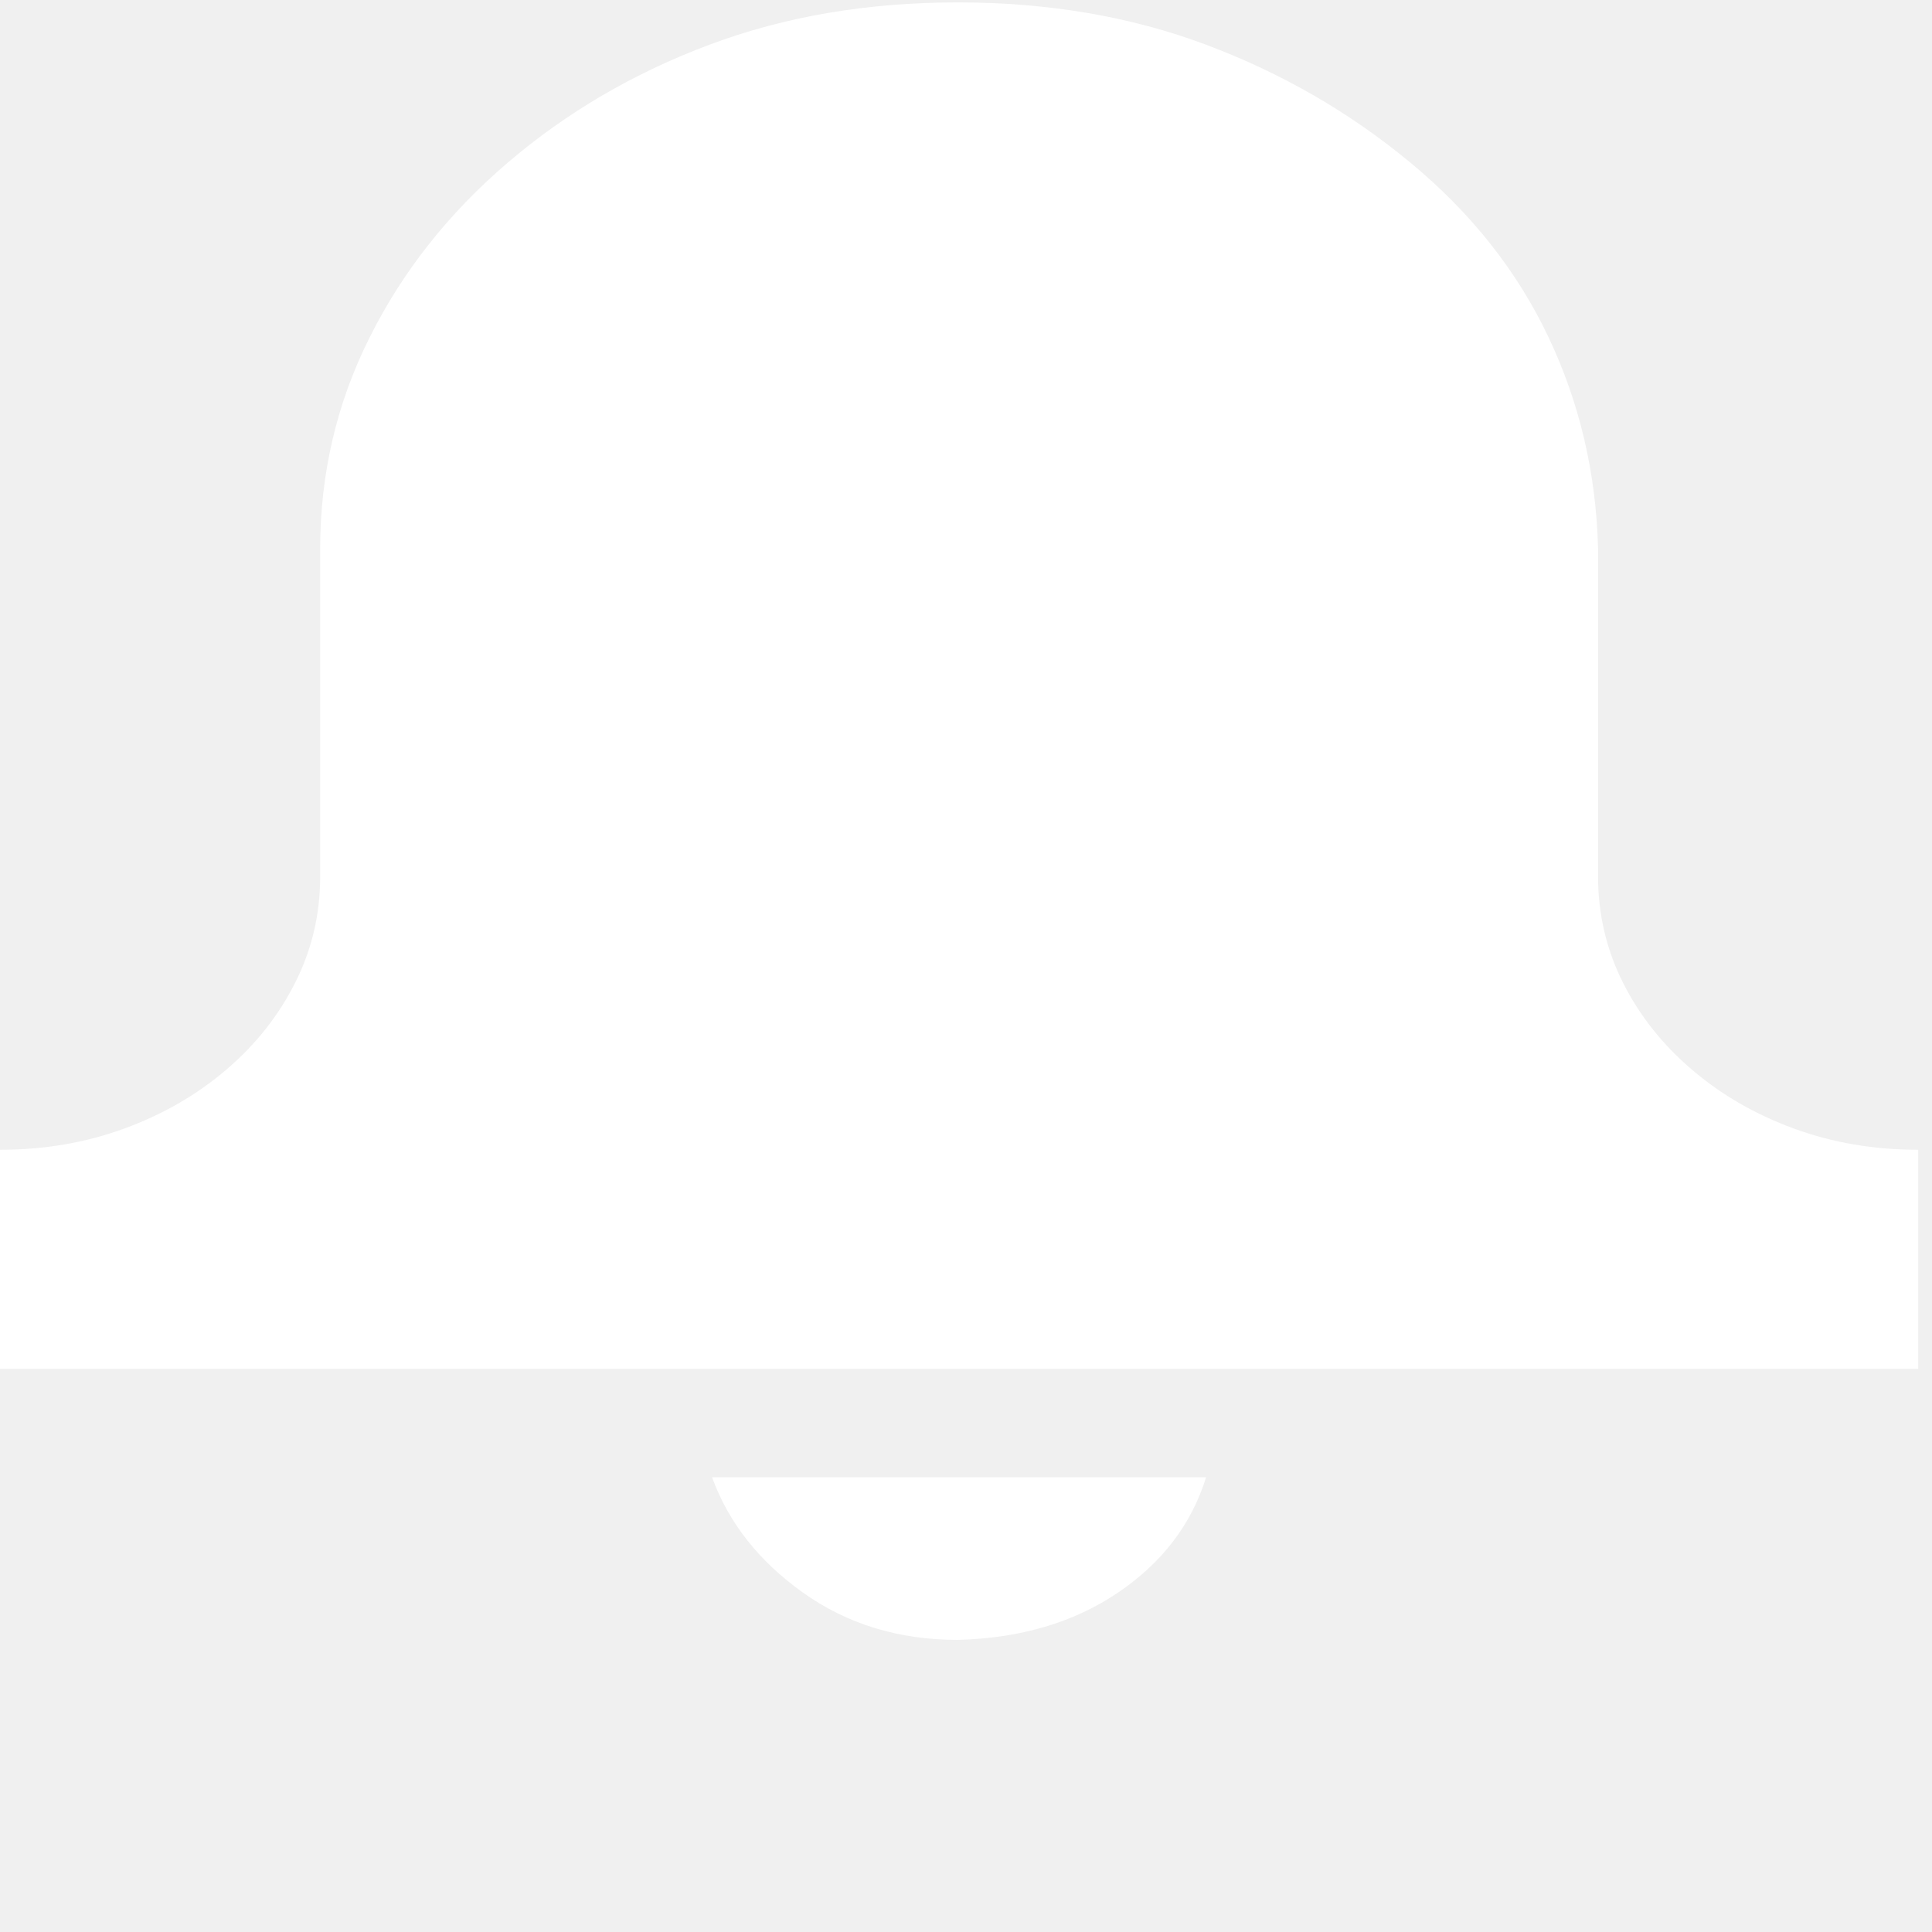
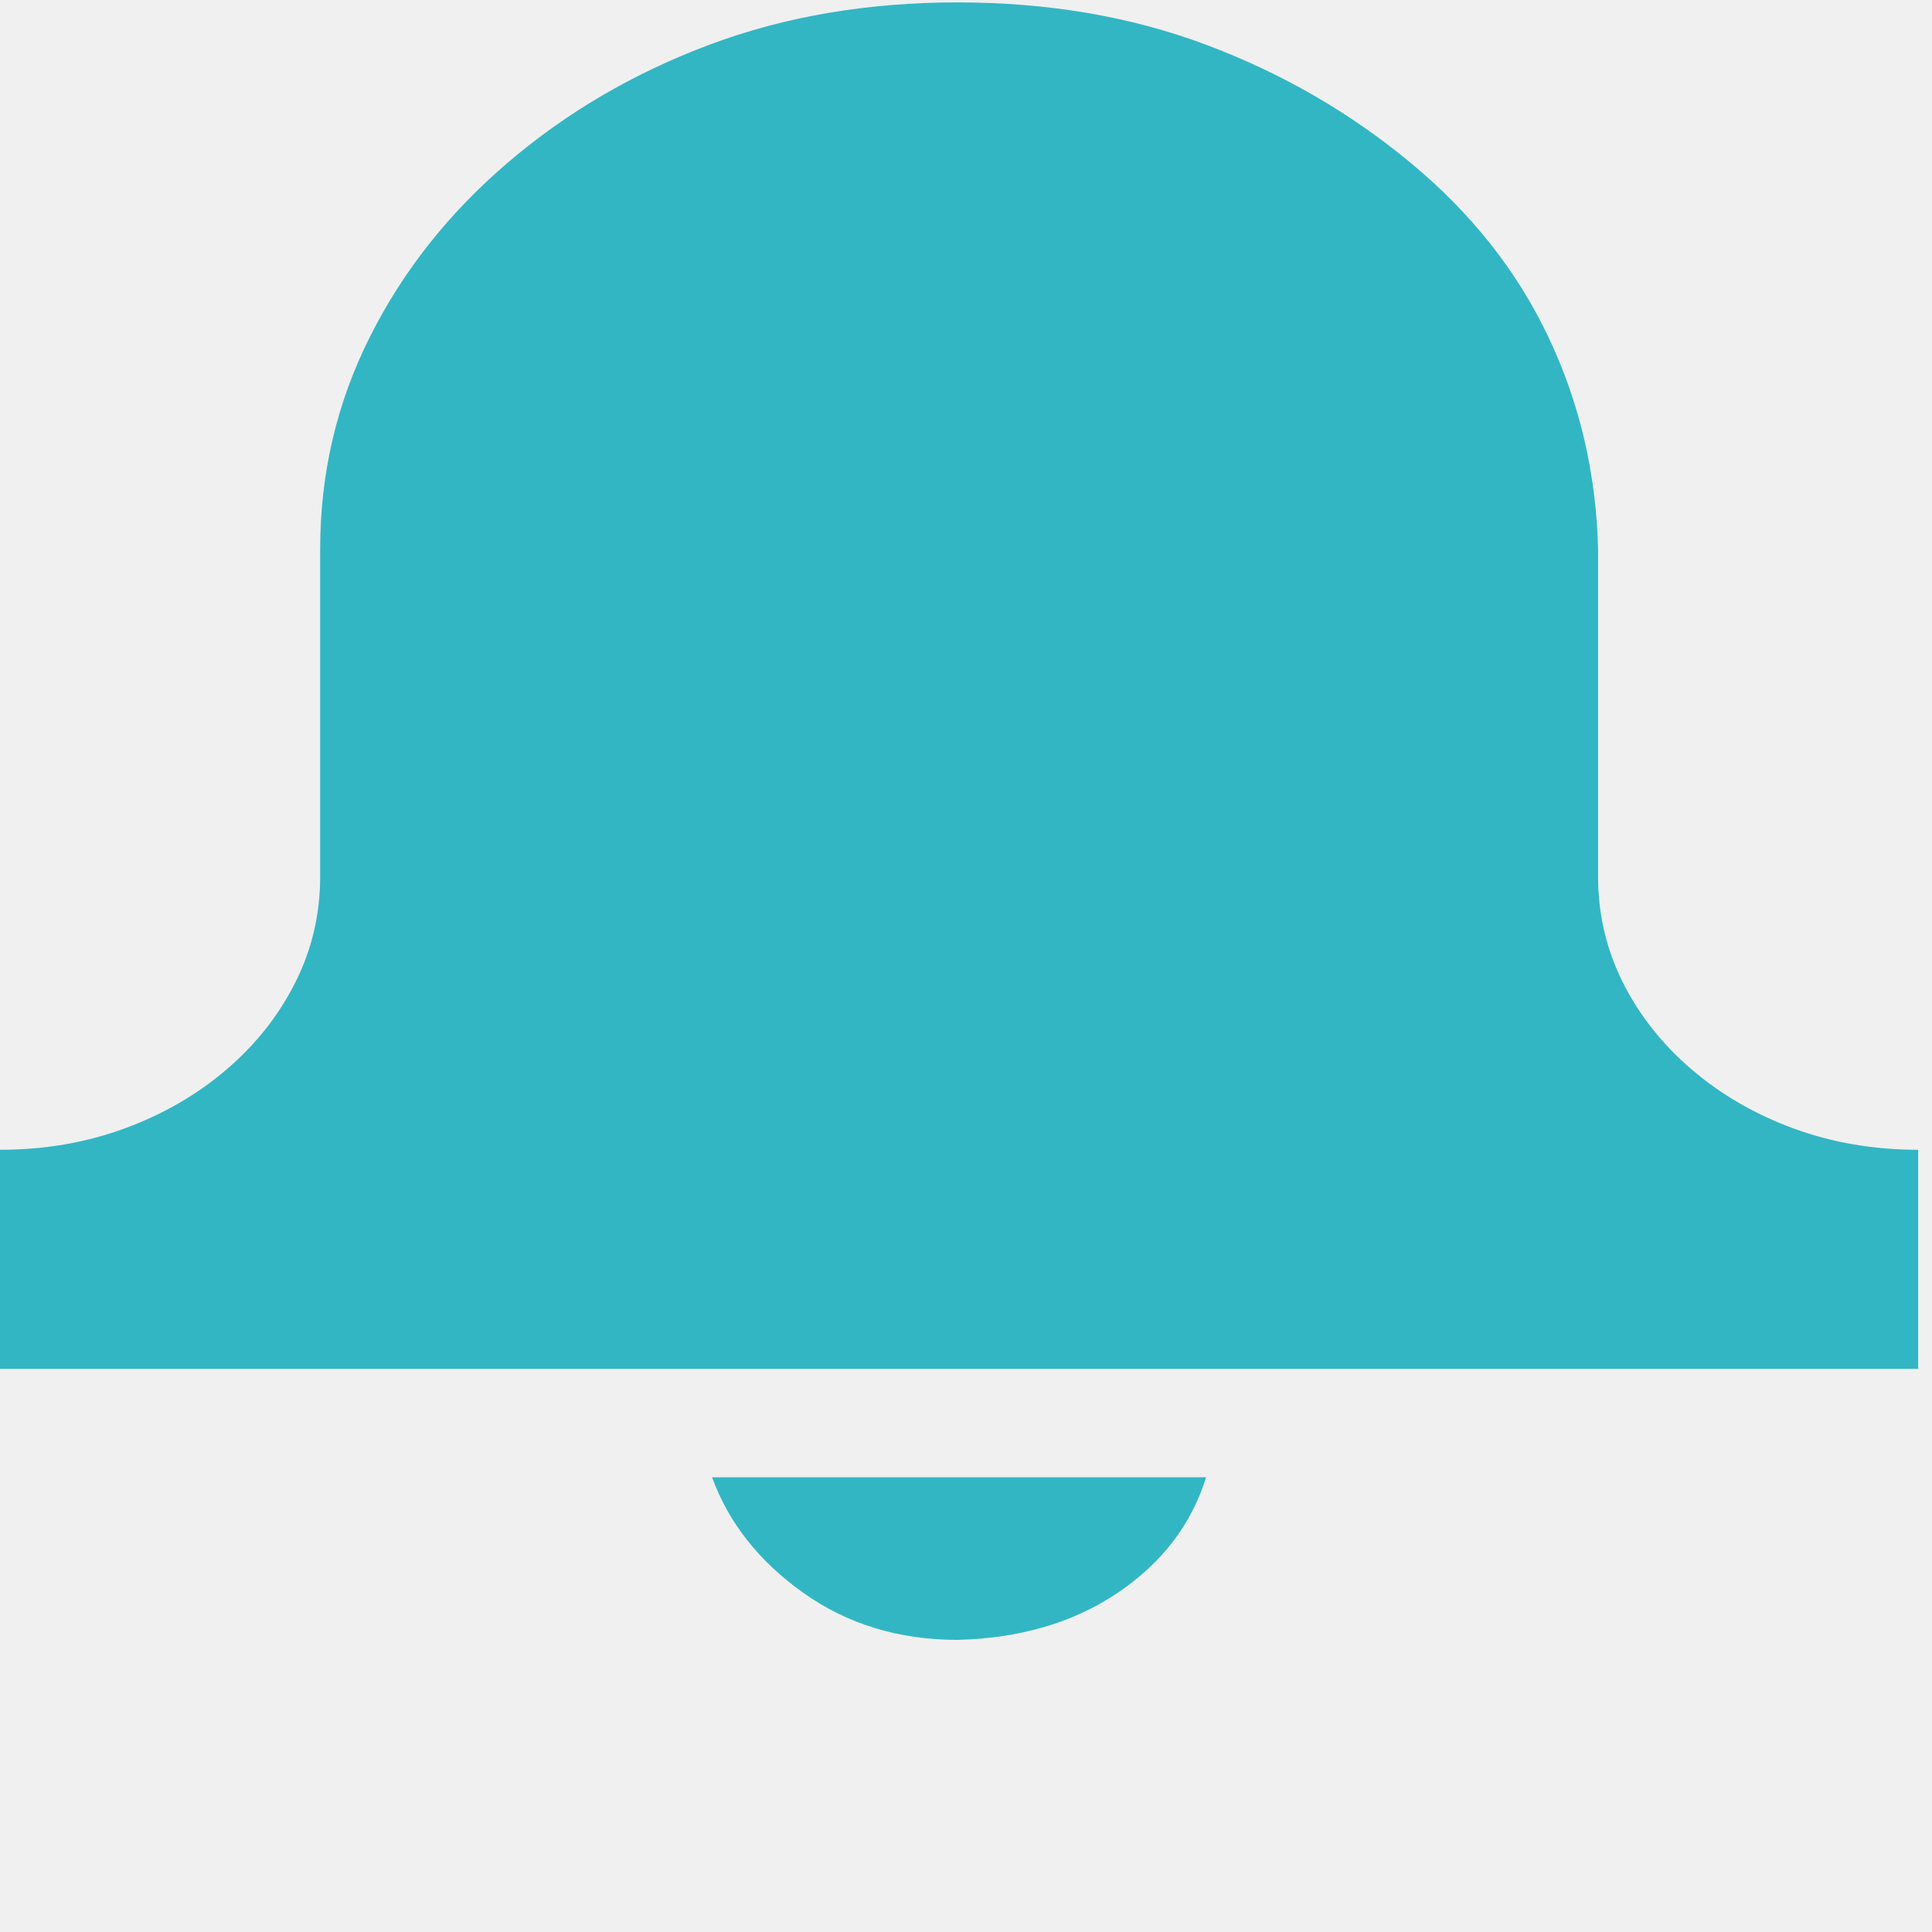
<svg xmlns="http://www.w3.org/2000/svg" width="25" height="25" viewBox="0 0 25 25" fill="none">
-   <path d="M20.679 11.341C20.679 11.829 20.786 12.287 21 12.713C21.214 13.14 21.512 13.516 21.893 13.841C22.274 14.167 22.714 14.421 23.214 14.604C23.714 14.787 24.25 14.878 24.821 14.878V17.713H0V14.878C0.571 14.878 1.107 14.787 1.607 14.604C2.107 14.421 2.548 14.167 2.929 13.841C3.31 13.516 3.607 13.14 3.821 12.713C4.036 12.287 4.143 11.829 4.143 11.341V7.104C4.143 6.128 4.357 5.213 4.786 4.36C5.214 3.506 5.81 2.754 6.571 2.104C7.333 1.453 8.202 0.945 9.179 0.579C10.155 0.213 11.226 0.031 12.393 0.031C13.559 0.031 14.631 0.213 15.607 0.579C16.583 0.945 17.464 1.453 18.25 2.104C19.036 2.754 19.631 3.506 20.036 4.36C20.441 5.213 20.655 6.128 20.679 7.104V11.341ZM12.393 21.22C11.631 21.22 10.964 21.016 10.393 20.61C9.821 20.203 9.429 19.705 9.214 19.116H15.607C15.417 19.726 15.036 20.224 14.464 20.61C13.893 20.996 13.202 21.199 12.393 21.22Z" fill="white" />
+   <path d="M20.679 11.341C20.679 11.829 20.786 12.287 21 12.713C21.214 13.14 21.512 13.516 21.893 13.841C22.274 14.167 22.714 14.421 23.214 14.604C23.714 14.787 24.25 14.878 24.821 14.878V17.713H0V14.878C0.571 14.878 1.107 14.787 1.607 14.604C2.107 14.421 2.548 14.167 2.929 13.841C3.31 13.516 3.607 13.14 3.821 12.713C4.036 12.287 4.143 11.829 4.143 11.341V7.104C4.143 6.128 4.357 5.213 4.786 4.36C5.214 3.506 5.81 2.754 6.571 2.104C7.333 1.453 8.202 0.945 9.179 0.579C10.155 0.213 11.226 0.031 12.393 0.031C13.559 0.031 14.631 0.213 15.607 0.579C16.583 0.945 17.464 1.453 18.25 2.104C19.036 2.754 19.631 3.506 20.036 4.36C20.441 5.213 20.655 6.128 20.679 7.104V11.341ZM12.393 21.22C11.631 21.22 10.964 21.016 10.393 20.61C9.821 20.203 9.429 19.705 9.214 19.116H15.607C15.417 19.726 15.036 20.224 14.464 20.61C13.893 20.996 13.202 21.199 12.393 21.22Z" fill="#32B6C4" />
</svg>
